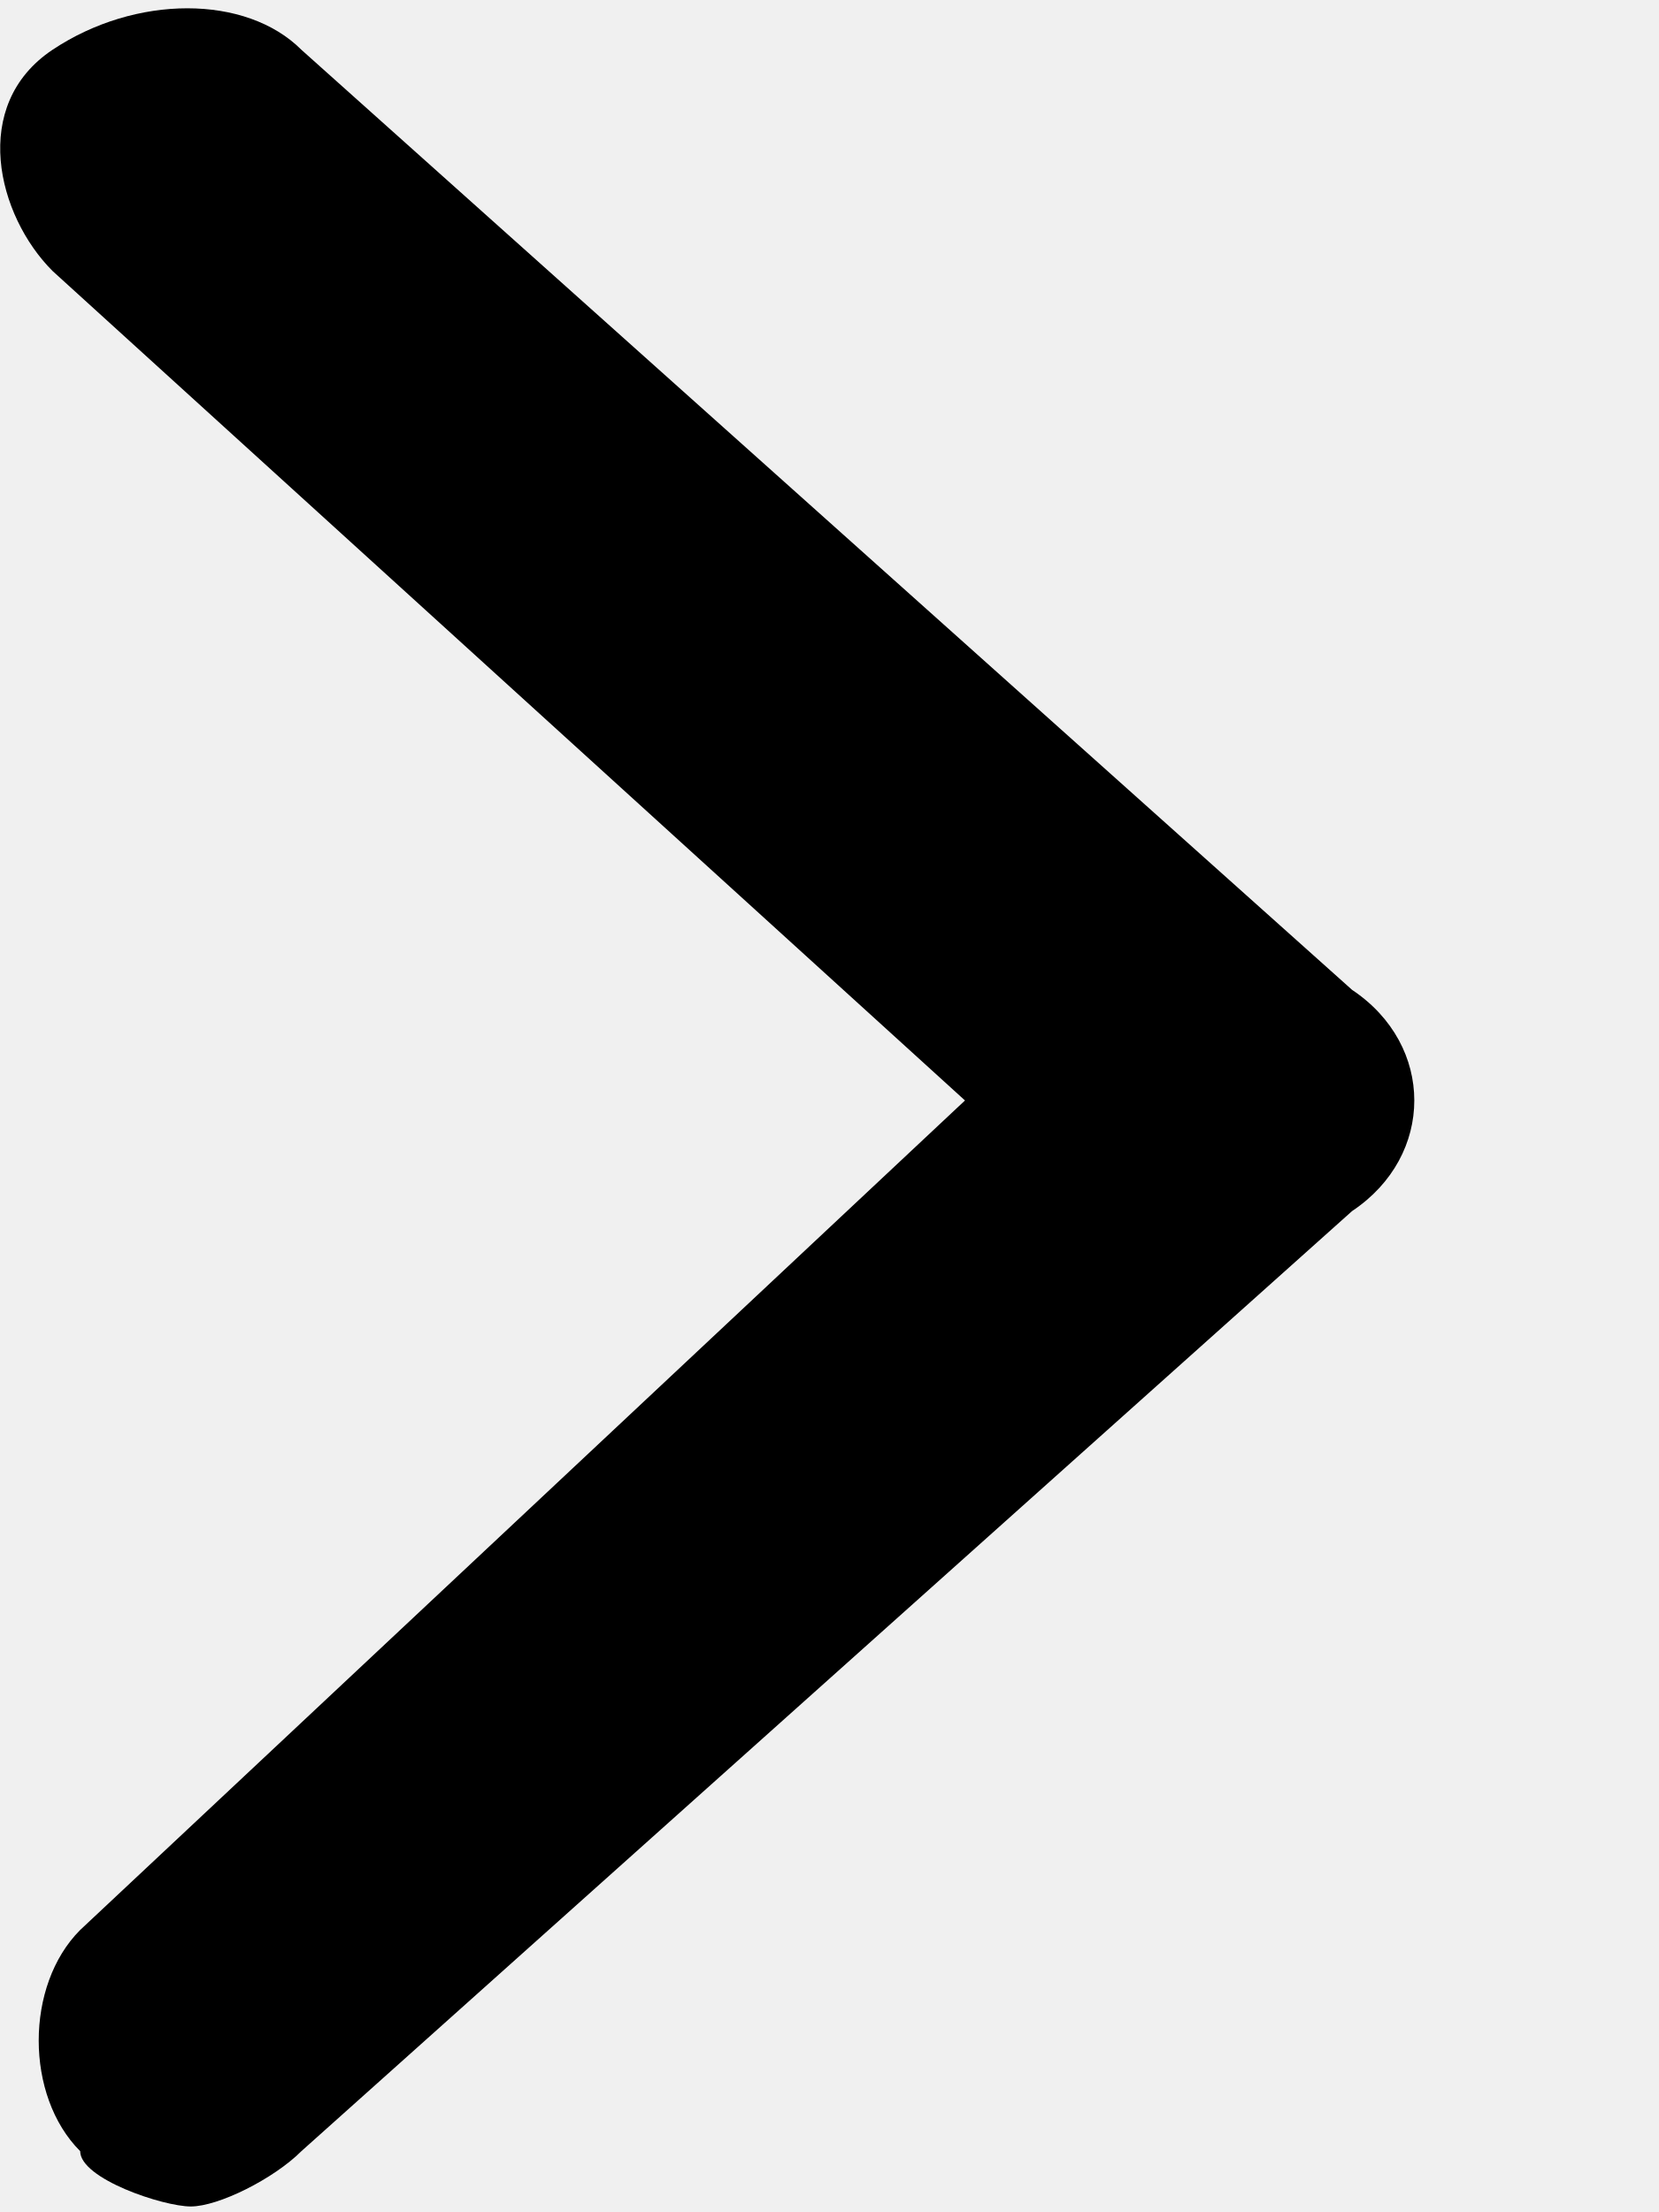
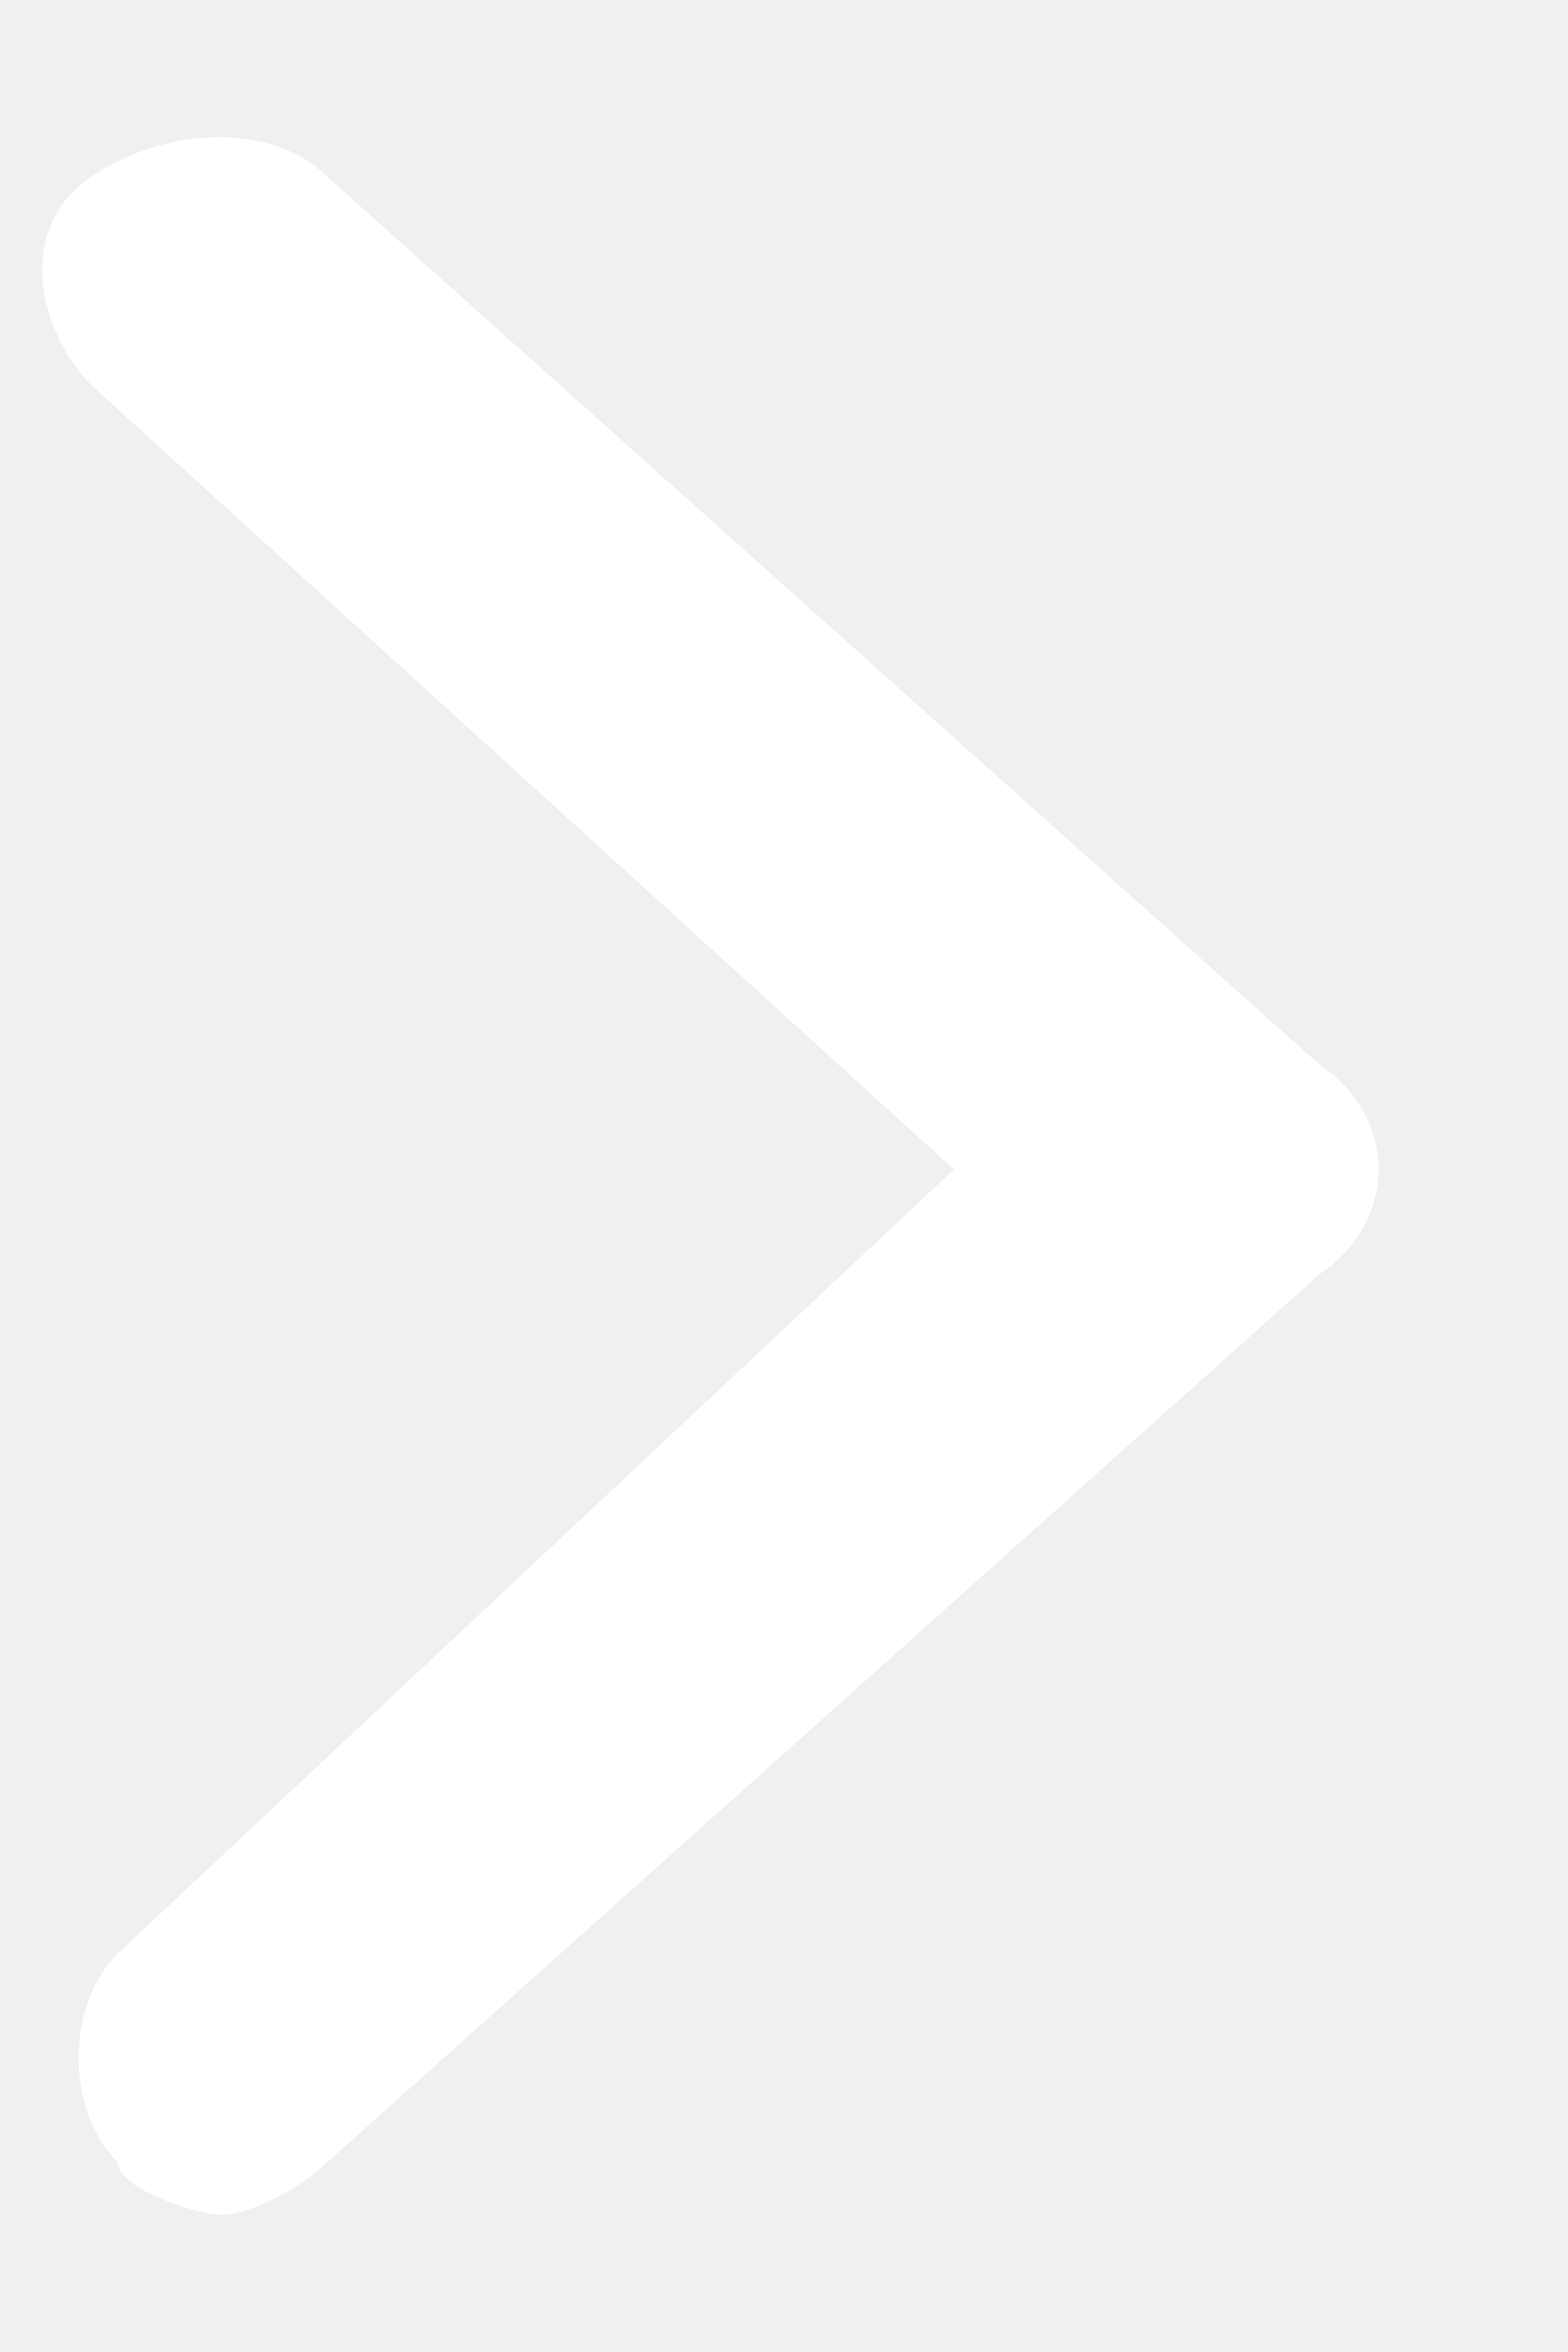
- <svg xmlns="http://www.w3.org/2000/svg" width="6" height="8" fill="none">
-   <path d="M4.89 3.58 1.09.18c-.2-.2-.6-.2-.9 0-.3.2-.2.6 0 .8l3.3 3-3.2 3c-.2.2-.2.6 0 .8 0 .1.3.2.4.2.1 0 .3-.1.4-.2l3.8-3.4c.3-.2.3-.6 0-.8Z" fill="#000" />
+ <svg xmlns="http://www.w3.org/2000/svg" width="6" height="9" viewBox="0 0 6 9" fill="none">
+   <path d="M5.051 4.075L1.251 0.675C1.051 0.475 0.651 0.475 0.351 0.675C0.051 0.875 0.151 1.275 0.351 1.475L3.651 4.475L0.451 7.475C0.251 7.675 0.251 8.075 0.451 8.275C0.451 8.375 0.751 8.475 0.851 8.475C0.951 8.475 1.151 8.375 1.251 8.275L5.051 4.875C5.351 4.675 5.351 4.275 5.051 4.075Z" fill="white" />
</svg>
